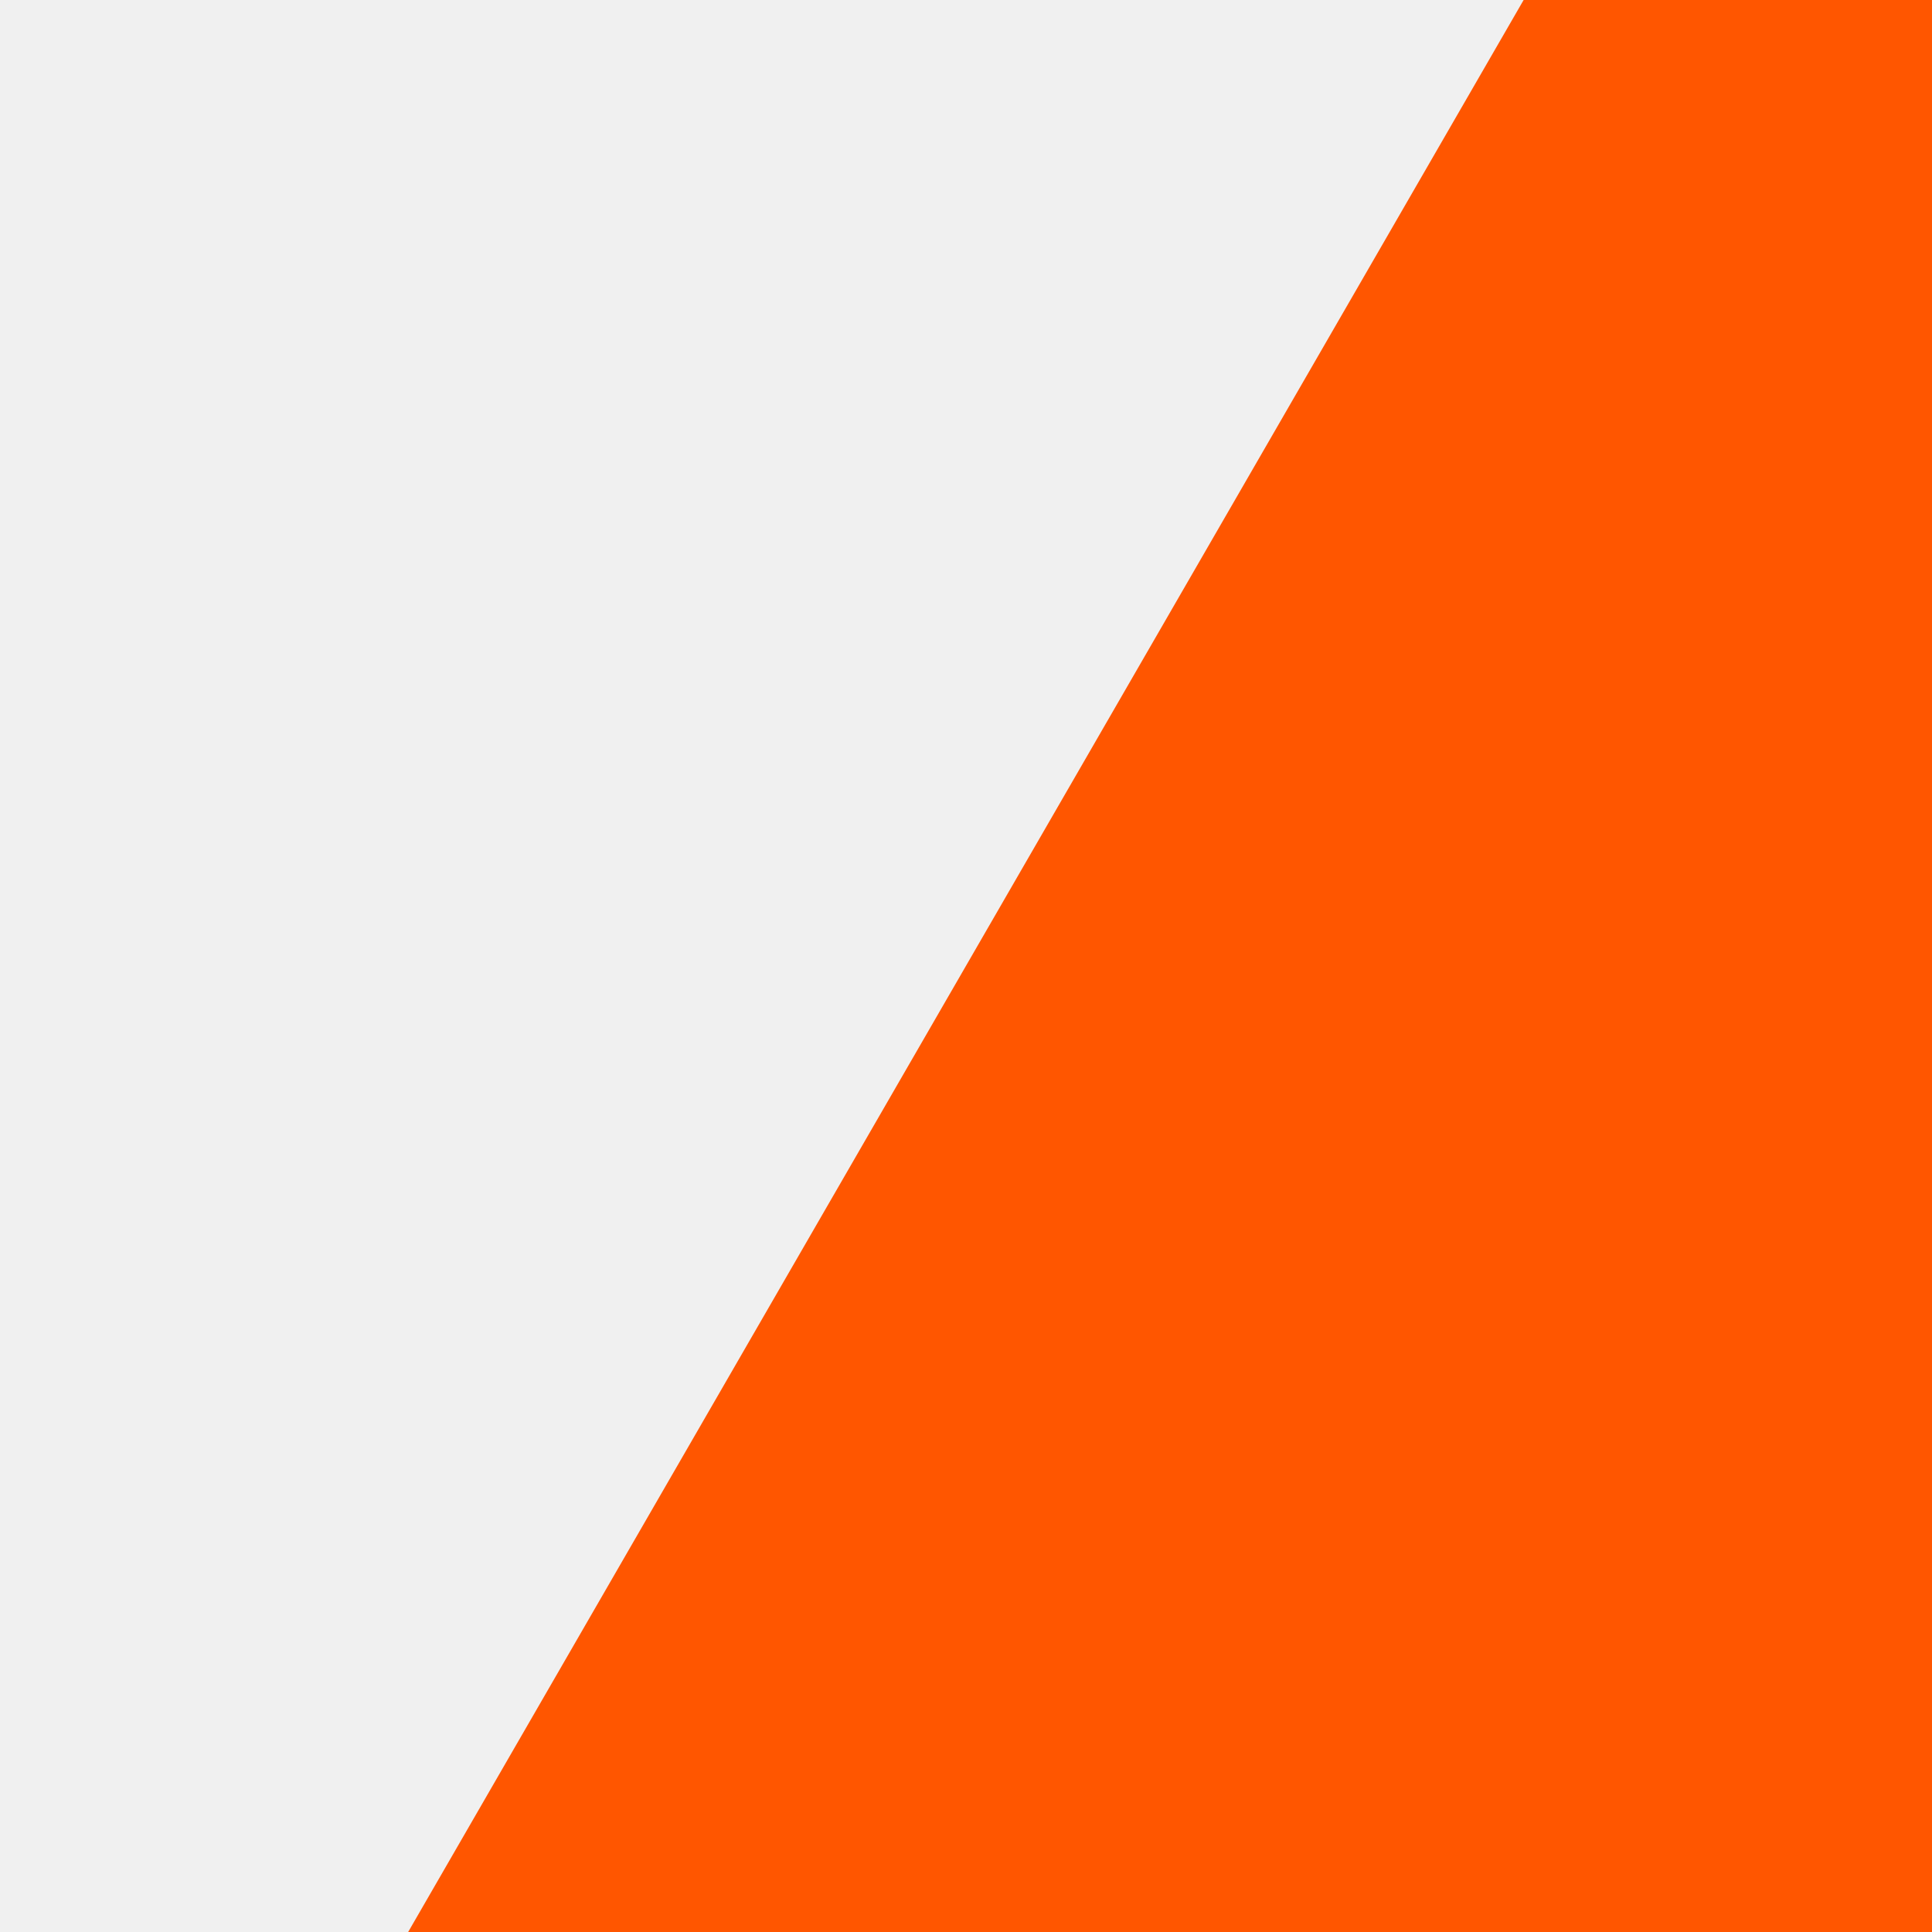
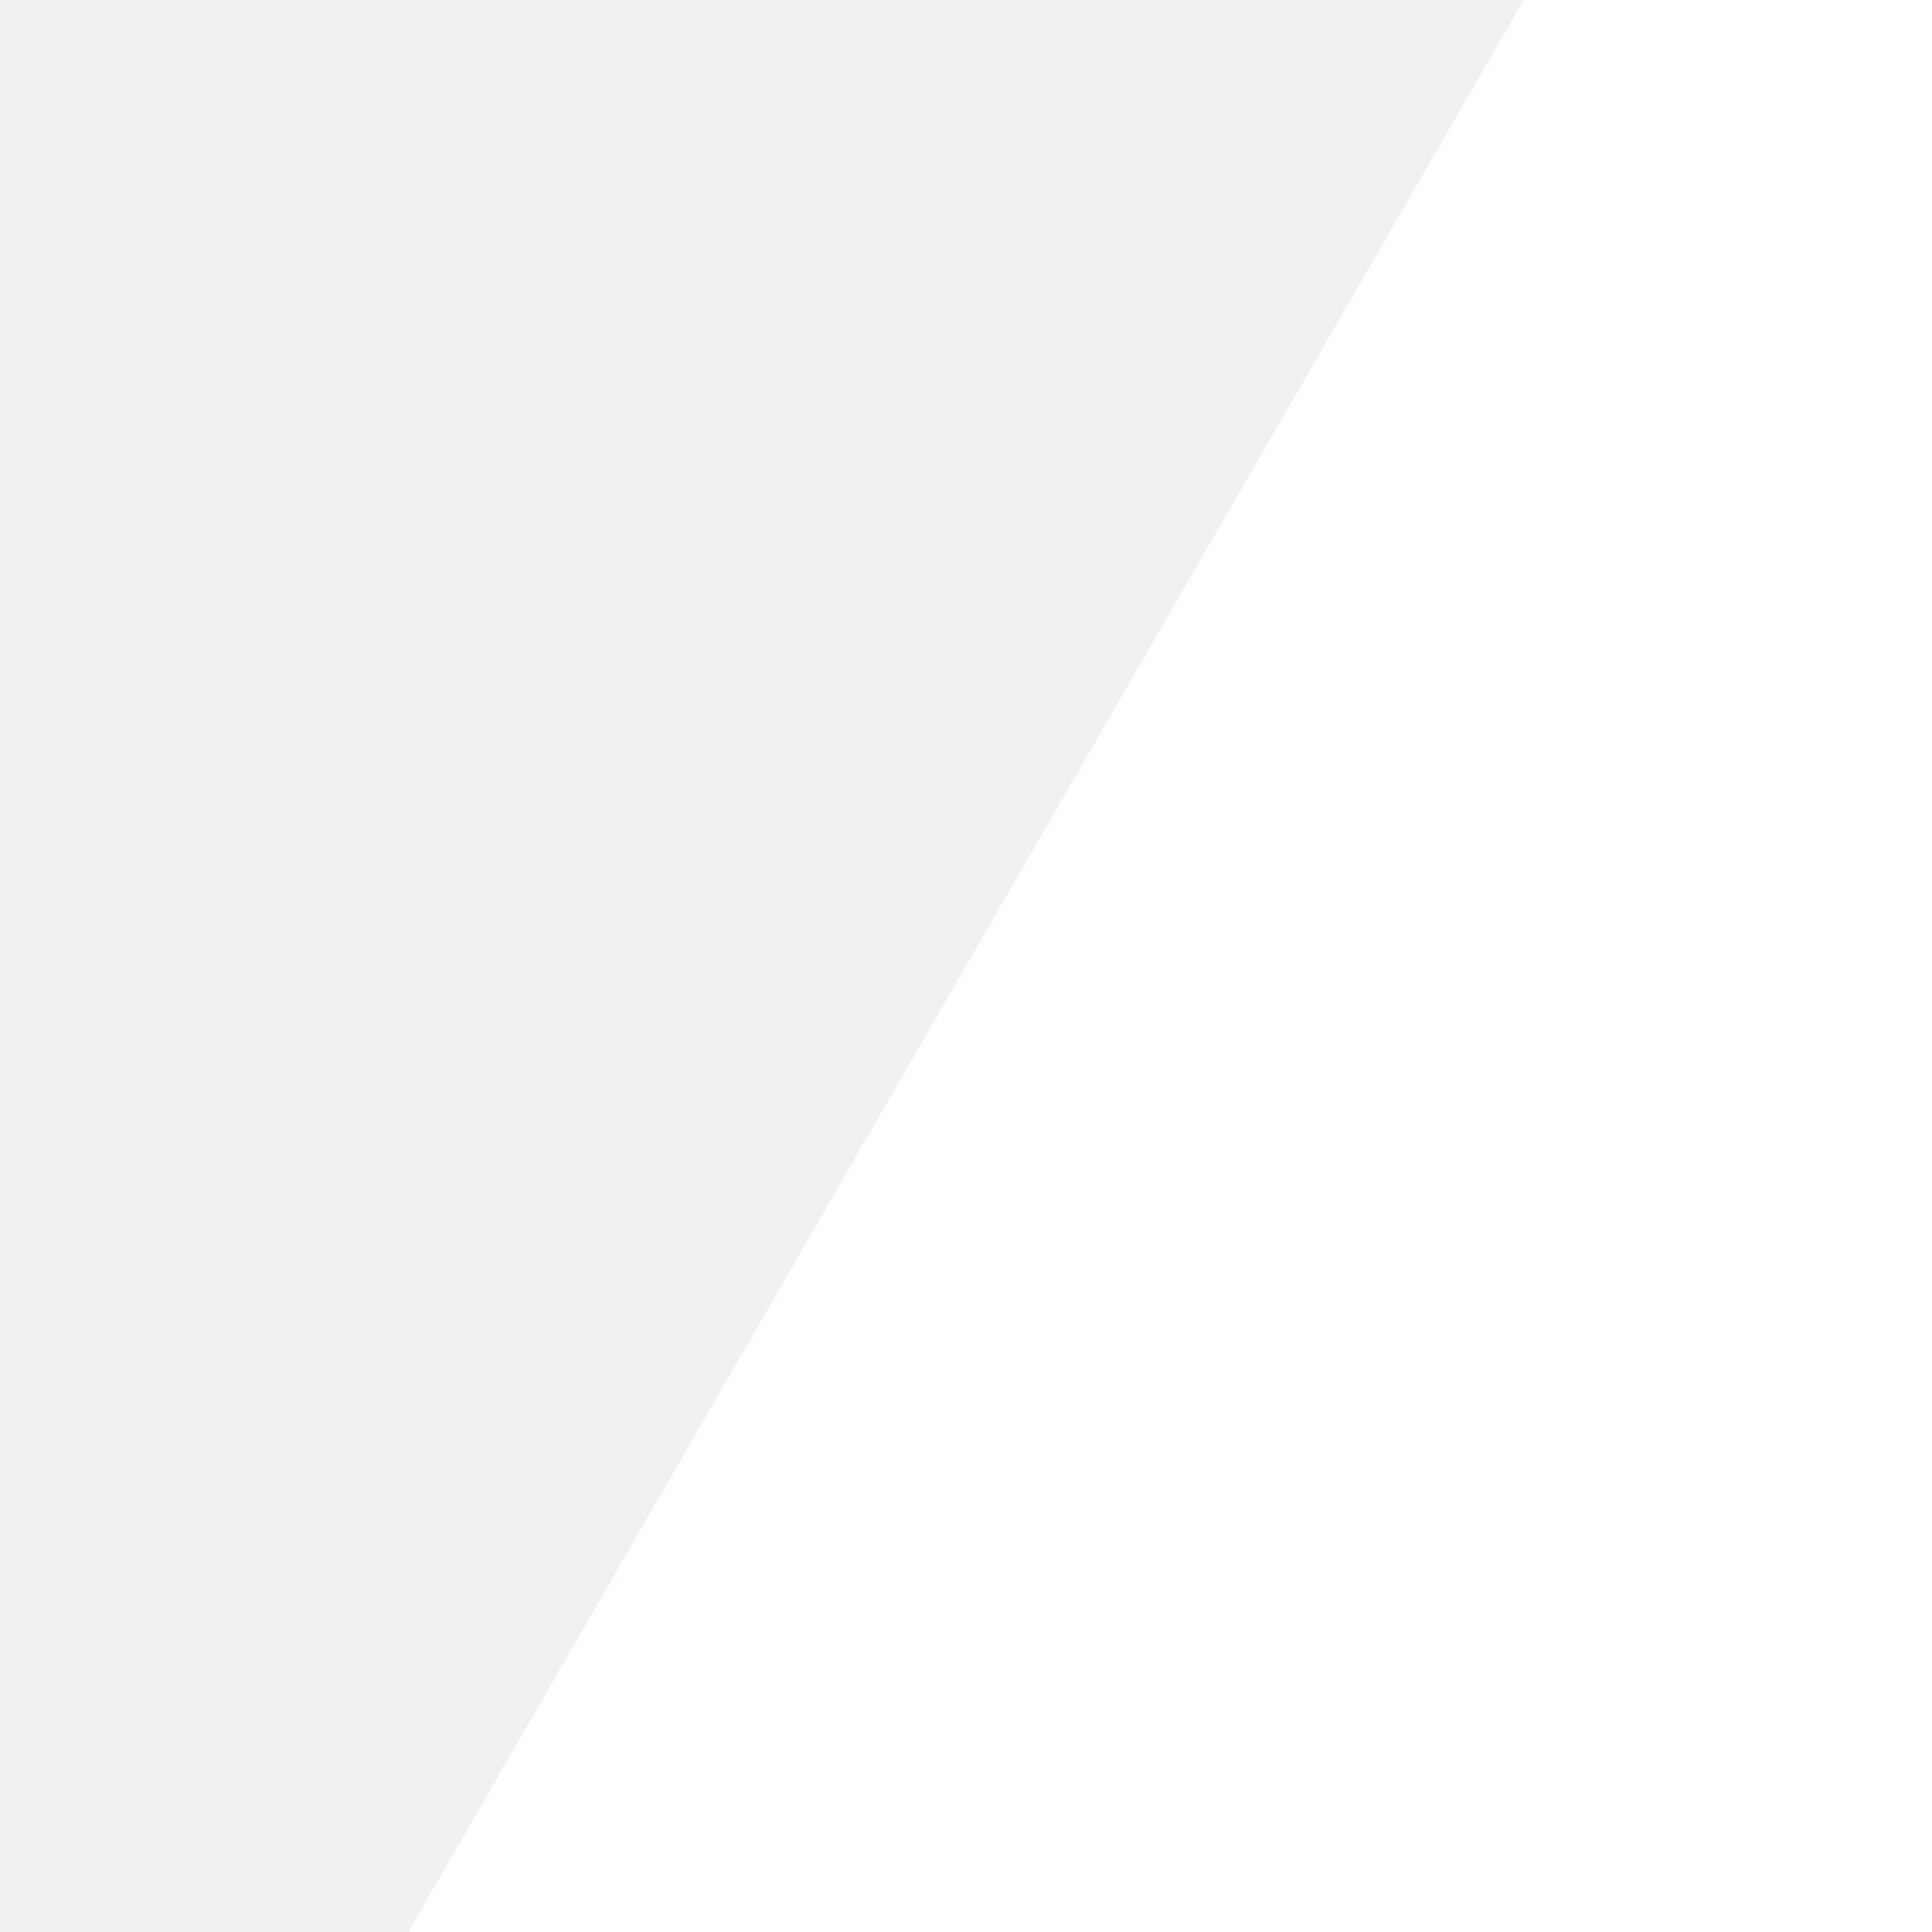
<svg xmlns="http://www.w3.org/2000/svg" preserveAspectRatio="none" overflow="visible" style="display: block;" width="64" height="64" viewBox="0 0 64 64" fill="none">
  <g>
-     <path d="M64 64H13.521L50.472 0H64V64Z" fill="#FF5600" />
+     <path d="M64 64H13.521L50.472 0H64V64Z" fill="#FFFFFF" />
  </g>
</svg>
